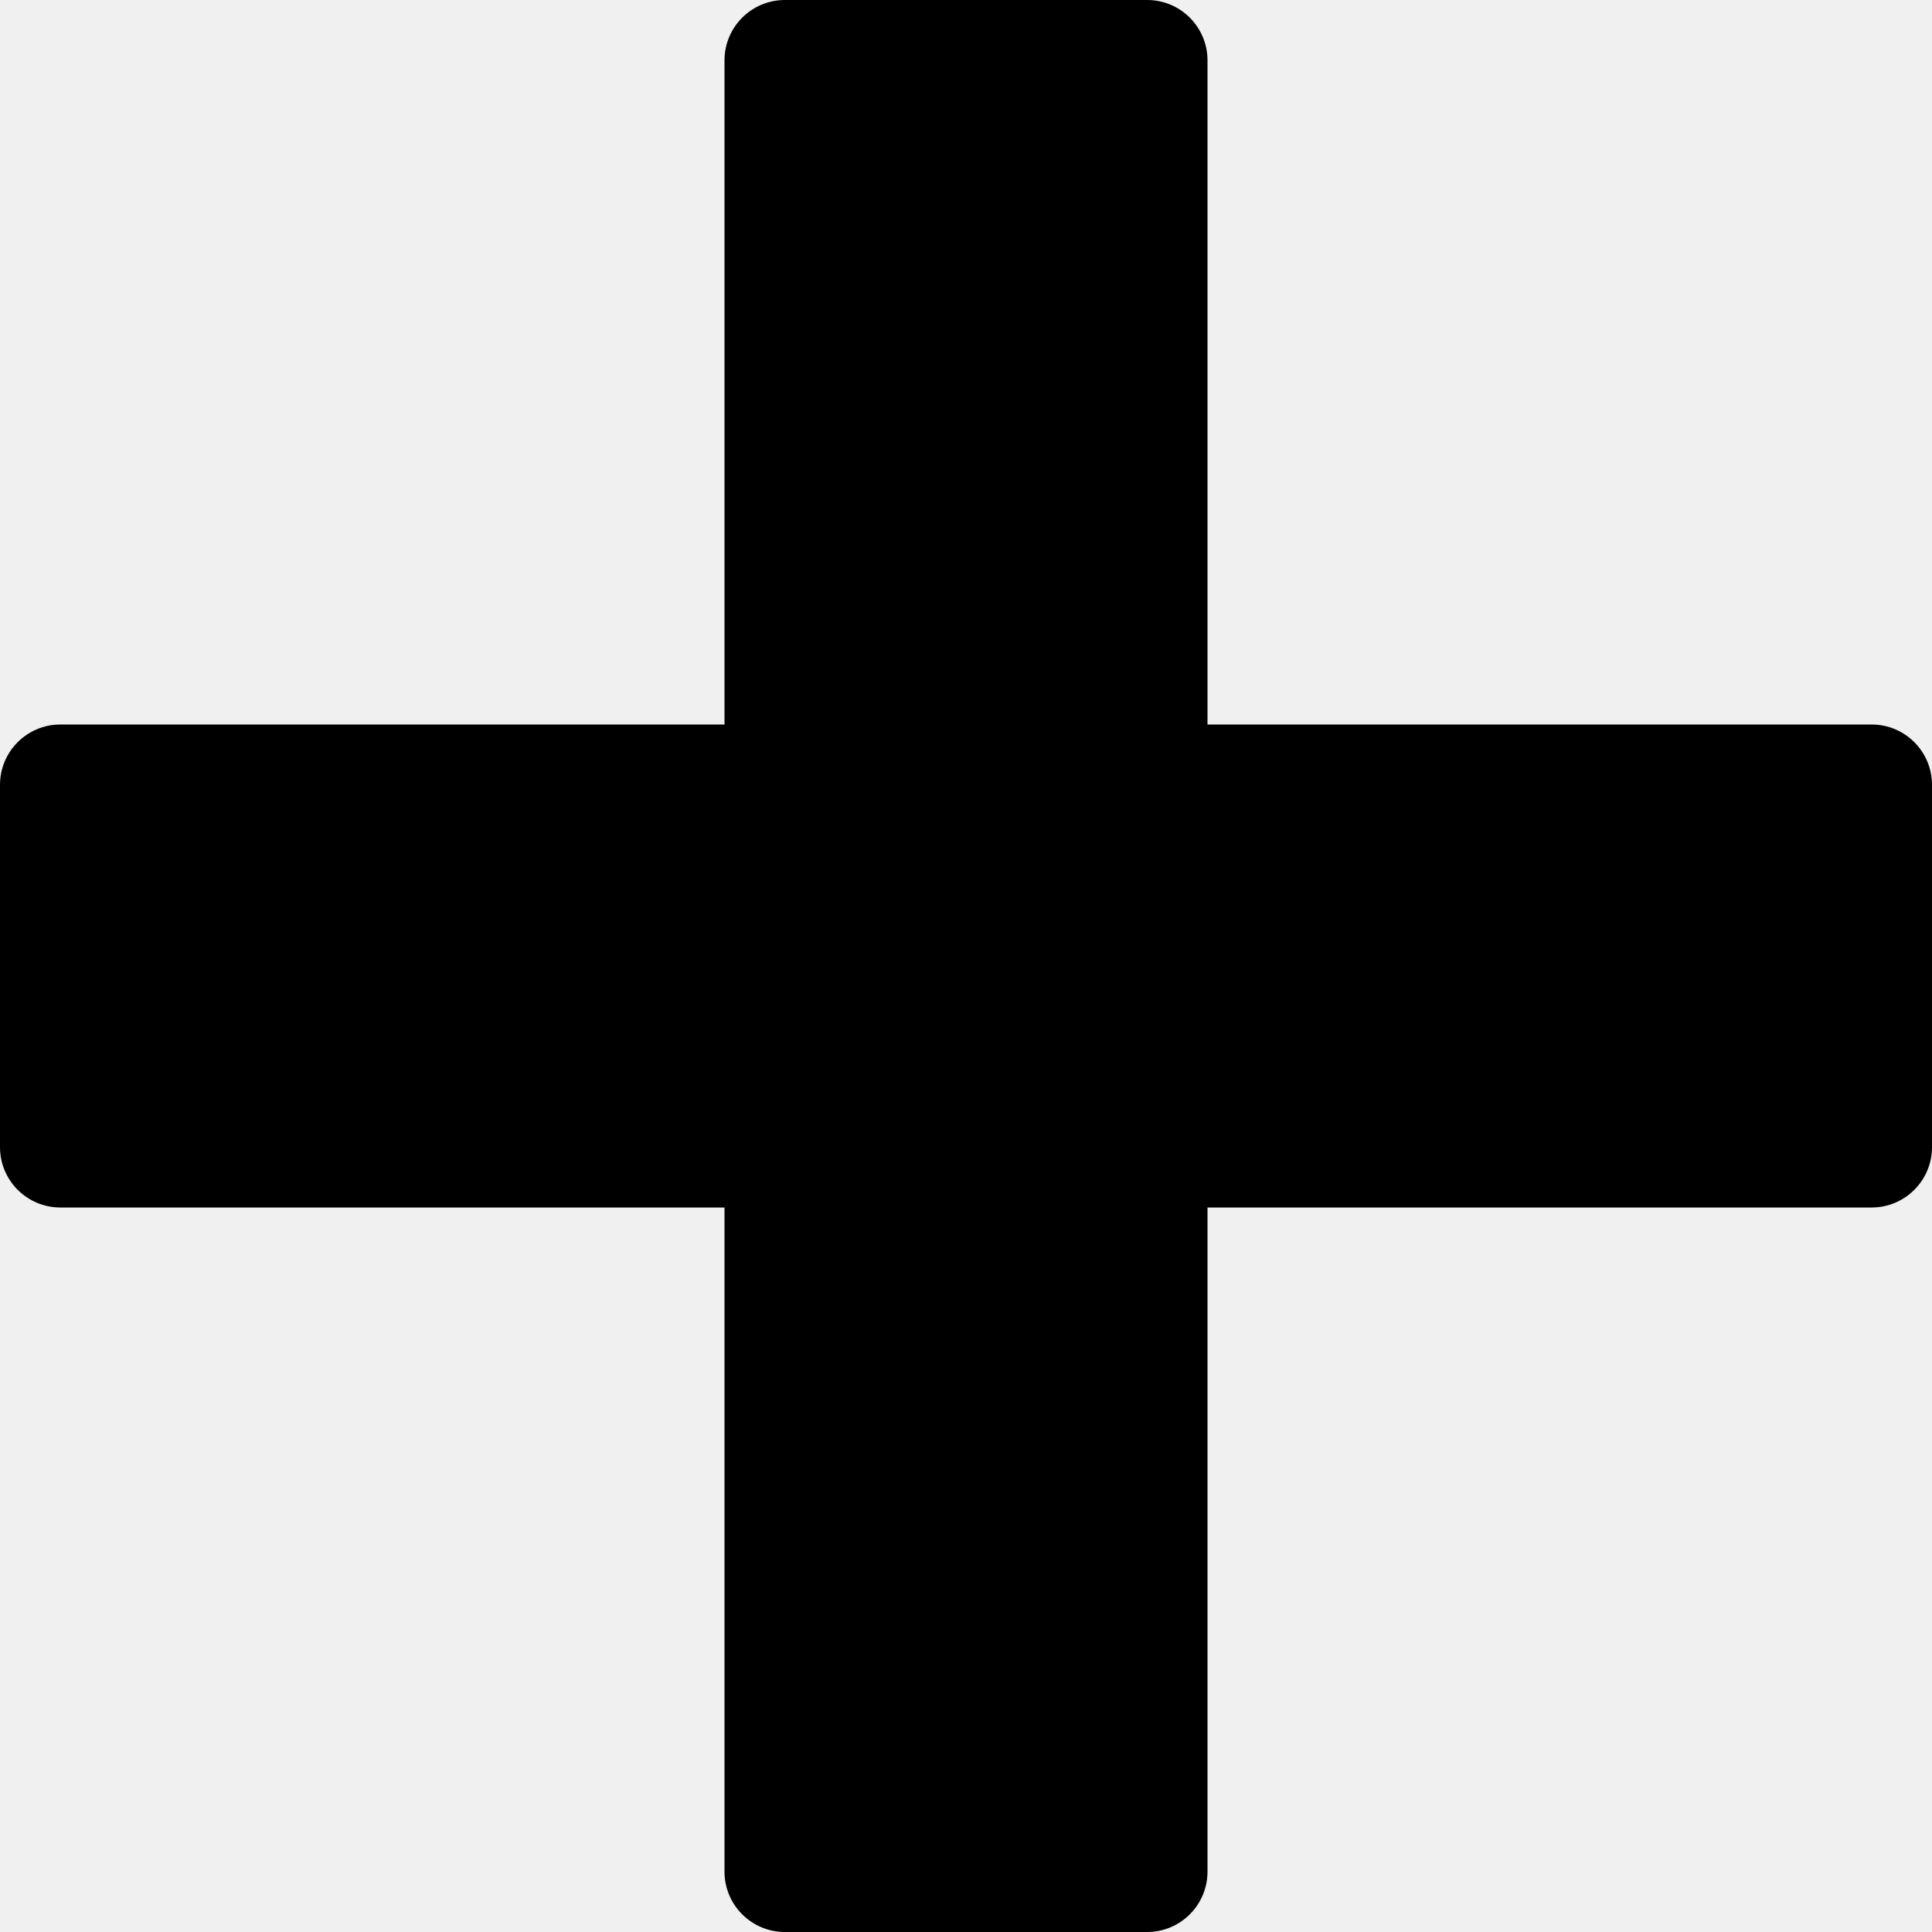
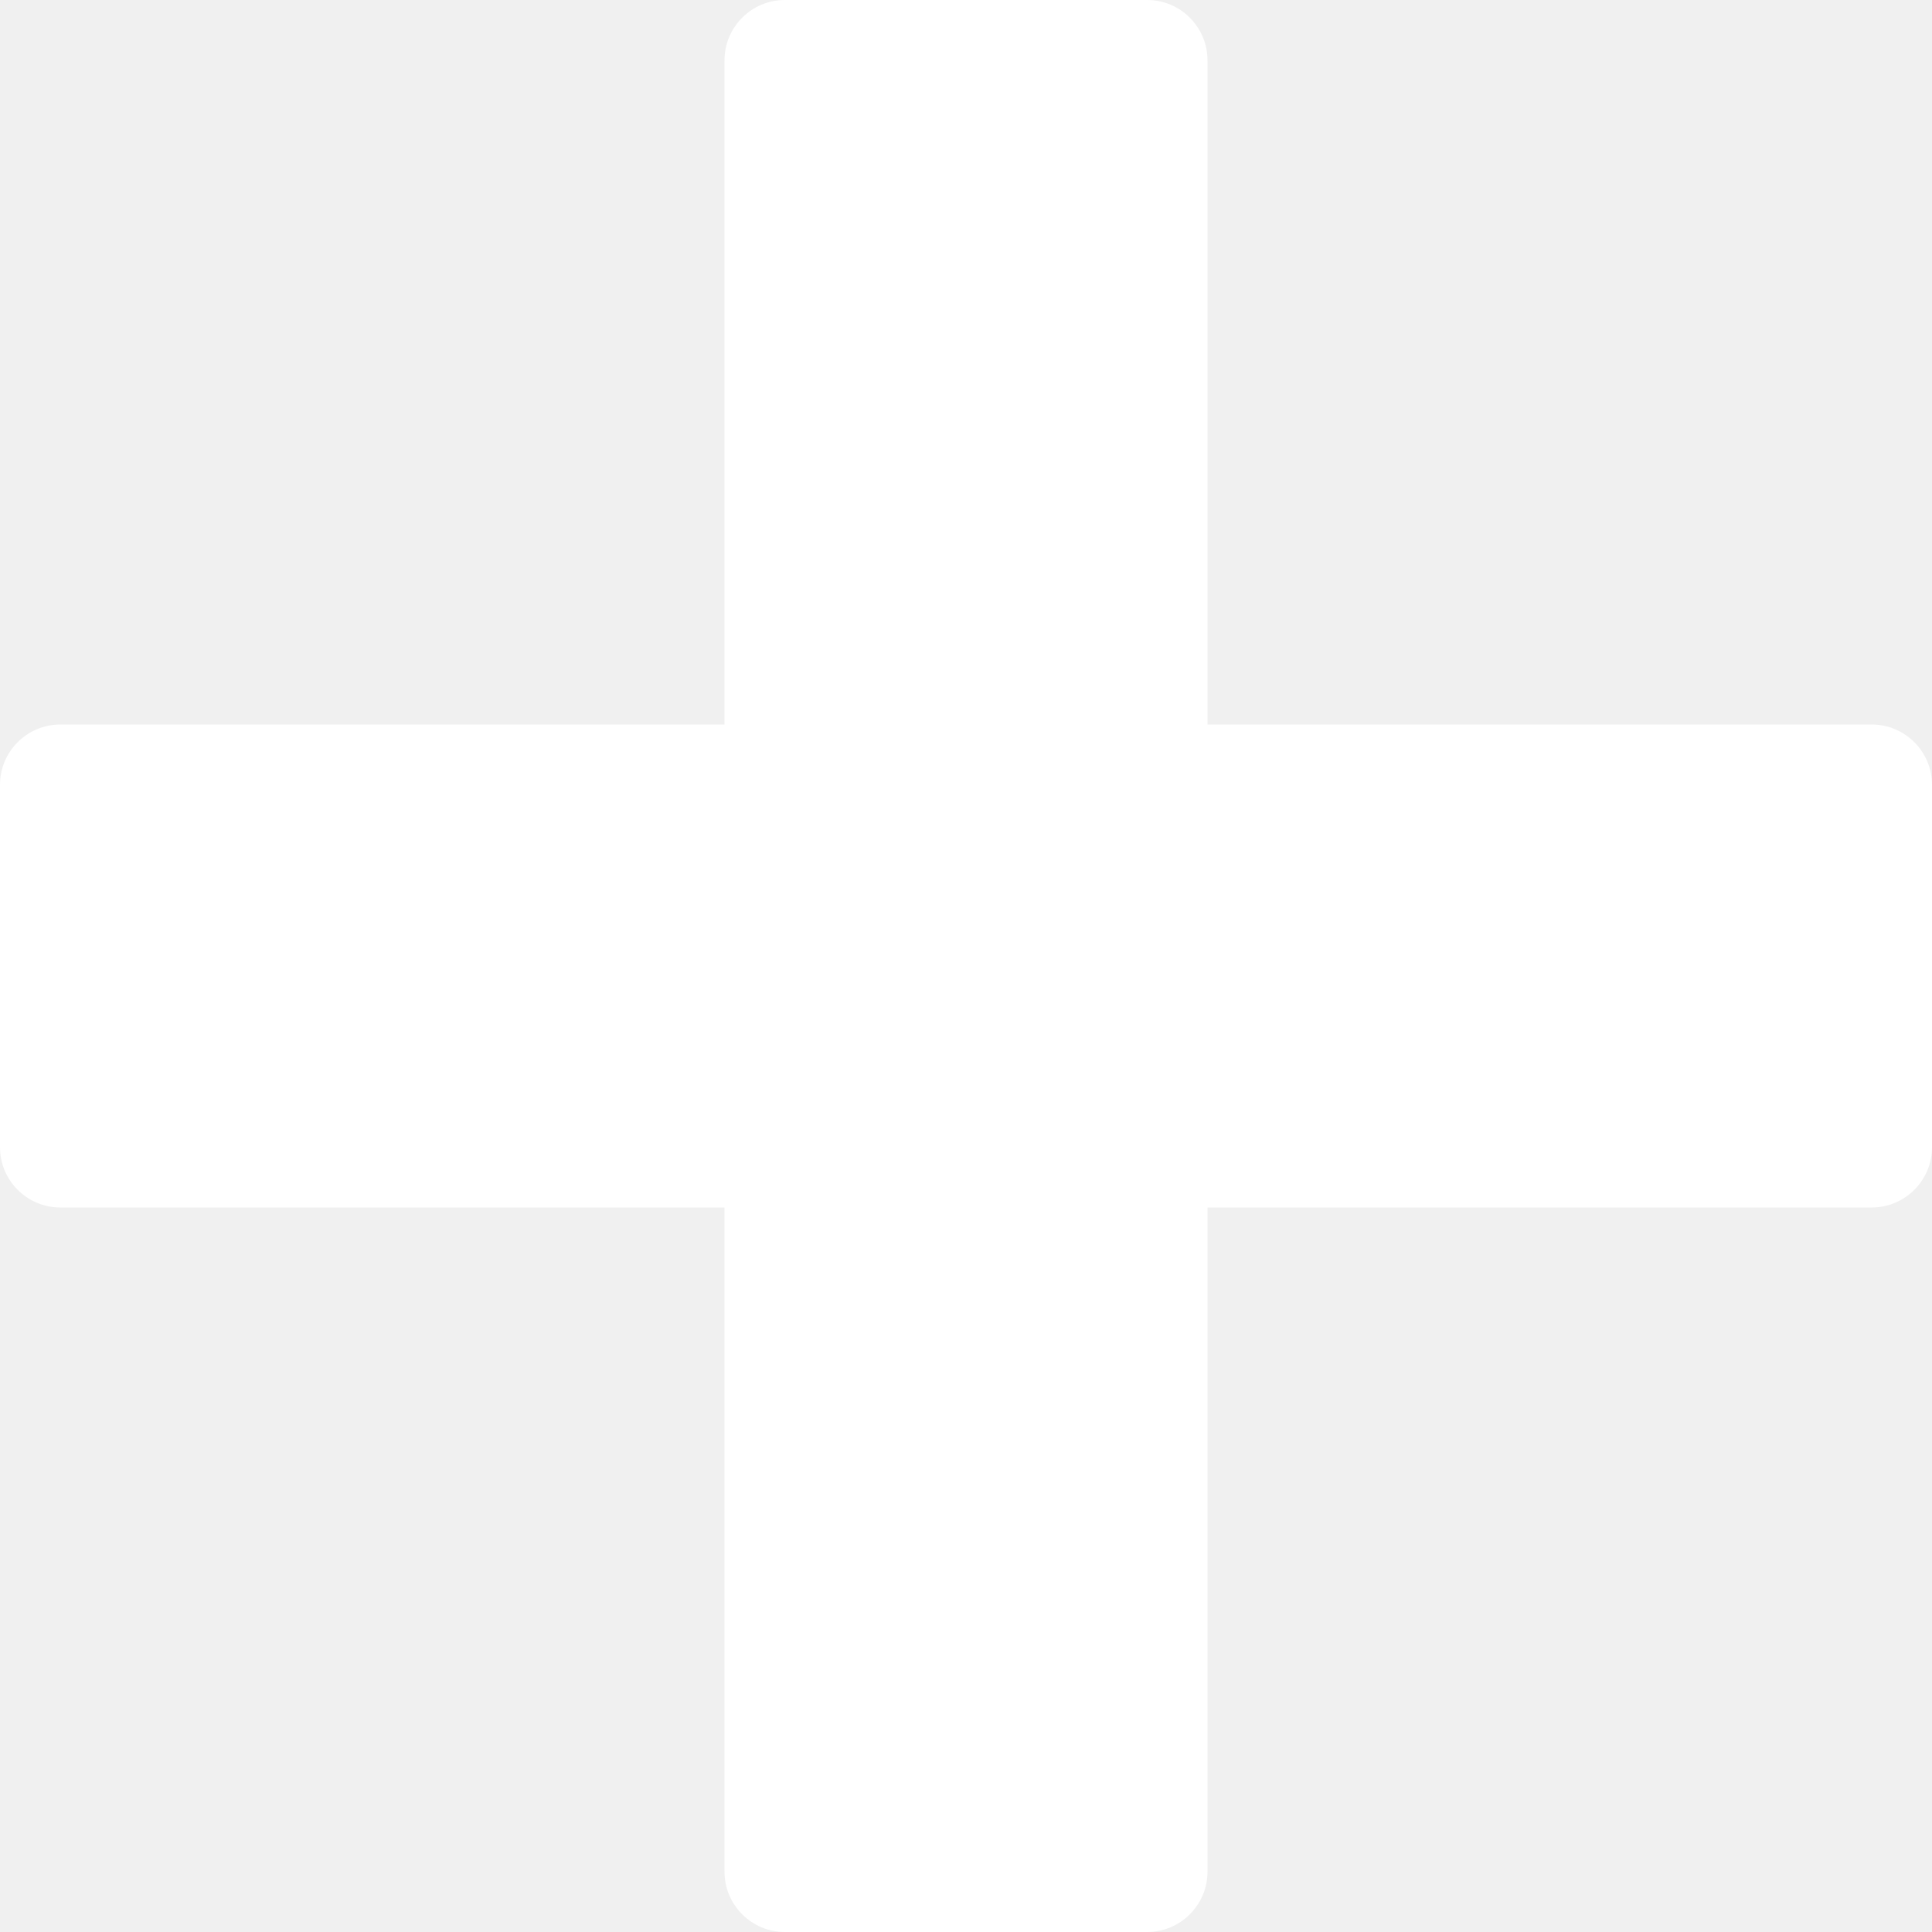
- <svg xmlns="http://www.w3.org/2000/svg" version="1.1" id="Capa_1" x="0px" y="0px" width="533.333px" height="533.333px" viewBox="0 0 533.333 533.333" style="enable-background:new 0 0 533.333 533.333;" xml:space="preserve">
+ <svg xmlns="http://www.w3.org/2000/svg" version="1.1" id="Capa_1" x="0px" y="0px" width="533.333px" height="533.333px" viewBox="0 0 533.333 533.333" enable-background="new 0 0 533.333 533.333" xml:space="preserve">
  <g>
-     <path d="M516.667,200H333.333V16.667C333.333,7.462,325.871,0,316.667,0h-100C207.462,0,200,7.462,200,16.667V200H16.667   C7.462,200,0,207.462,0,216.667v100c0,9.204,7.462,16.666,16.667,16.666H200v183.334c0,9.204,7.462,16.666,16.667,16.666h100   c9.204,0,16.667-7.462,16.667-16.666V333.333h183.333c9.204,0,16.667-7.462,16.667-16.666v-100   C533.333,207.462,525.871,200,516.667,200z" />
+     <path fill="#FFFFFF" d="M516.667,200H333.333V16.667C333.333,7.462,325.872,0,316.667,0h-100C207.462,0,200,7.462,200,16.667V200   H16.667C7.462,200,0,207.462,0,216.667v100c0,9.205,7.462,16.666,16.667,16.666H200v183.334c0,9.205,7.462,16.666,16.667,16.666   h100c9.205,0,16.668-7.461,16.668-16.666V333.333h183.332c9.205,0,16.668-7.461,16.668-16.666v-100   C533.333,207.462,525.872,200,516.667,200z" />
  </g>
-   <g>
- </g>
-   <g>
- </g>
-   <g>
- </g>
-   <g>
- </g>
-   <g>
- </g>
-   <g>
- </g>
-   <g>
- </g>
-   <g>
- </g>
-   <g>
- </g>
-   <g>
- </g>
-   <g>
- </g>
-   <g>
- </g>
-   <g>
- </g>
-   <g>
- </g>
-   <g>
- </g>
</svg>
